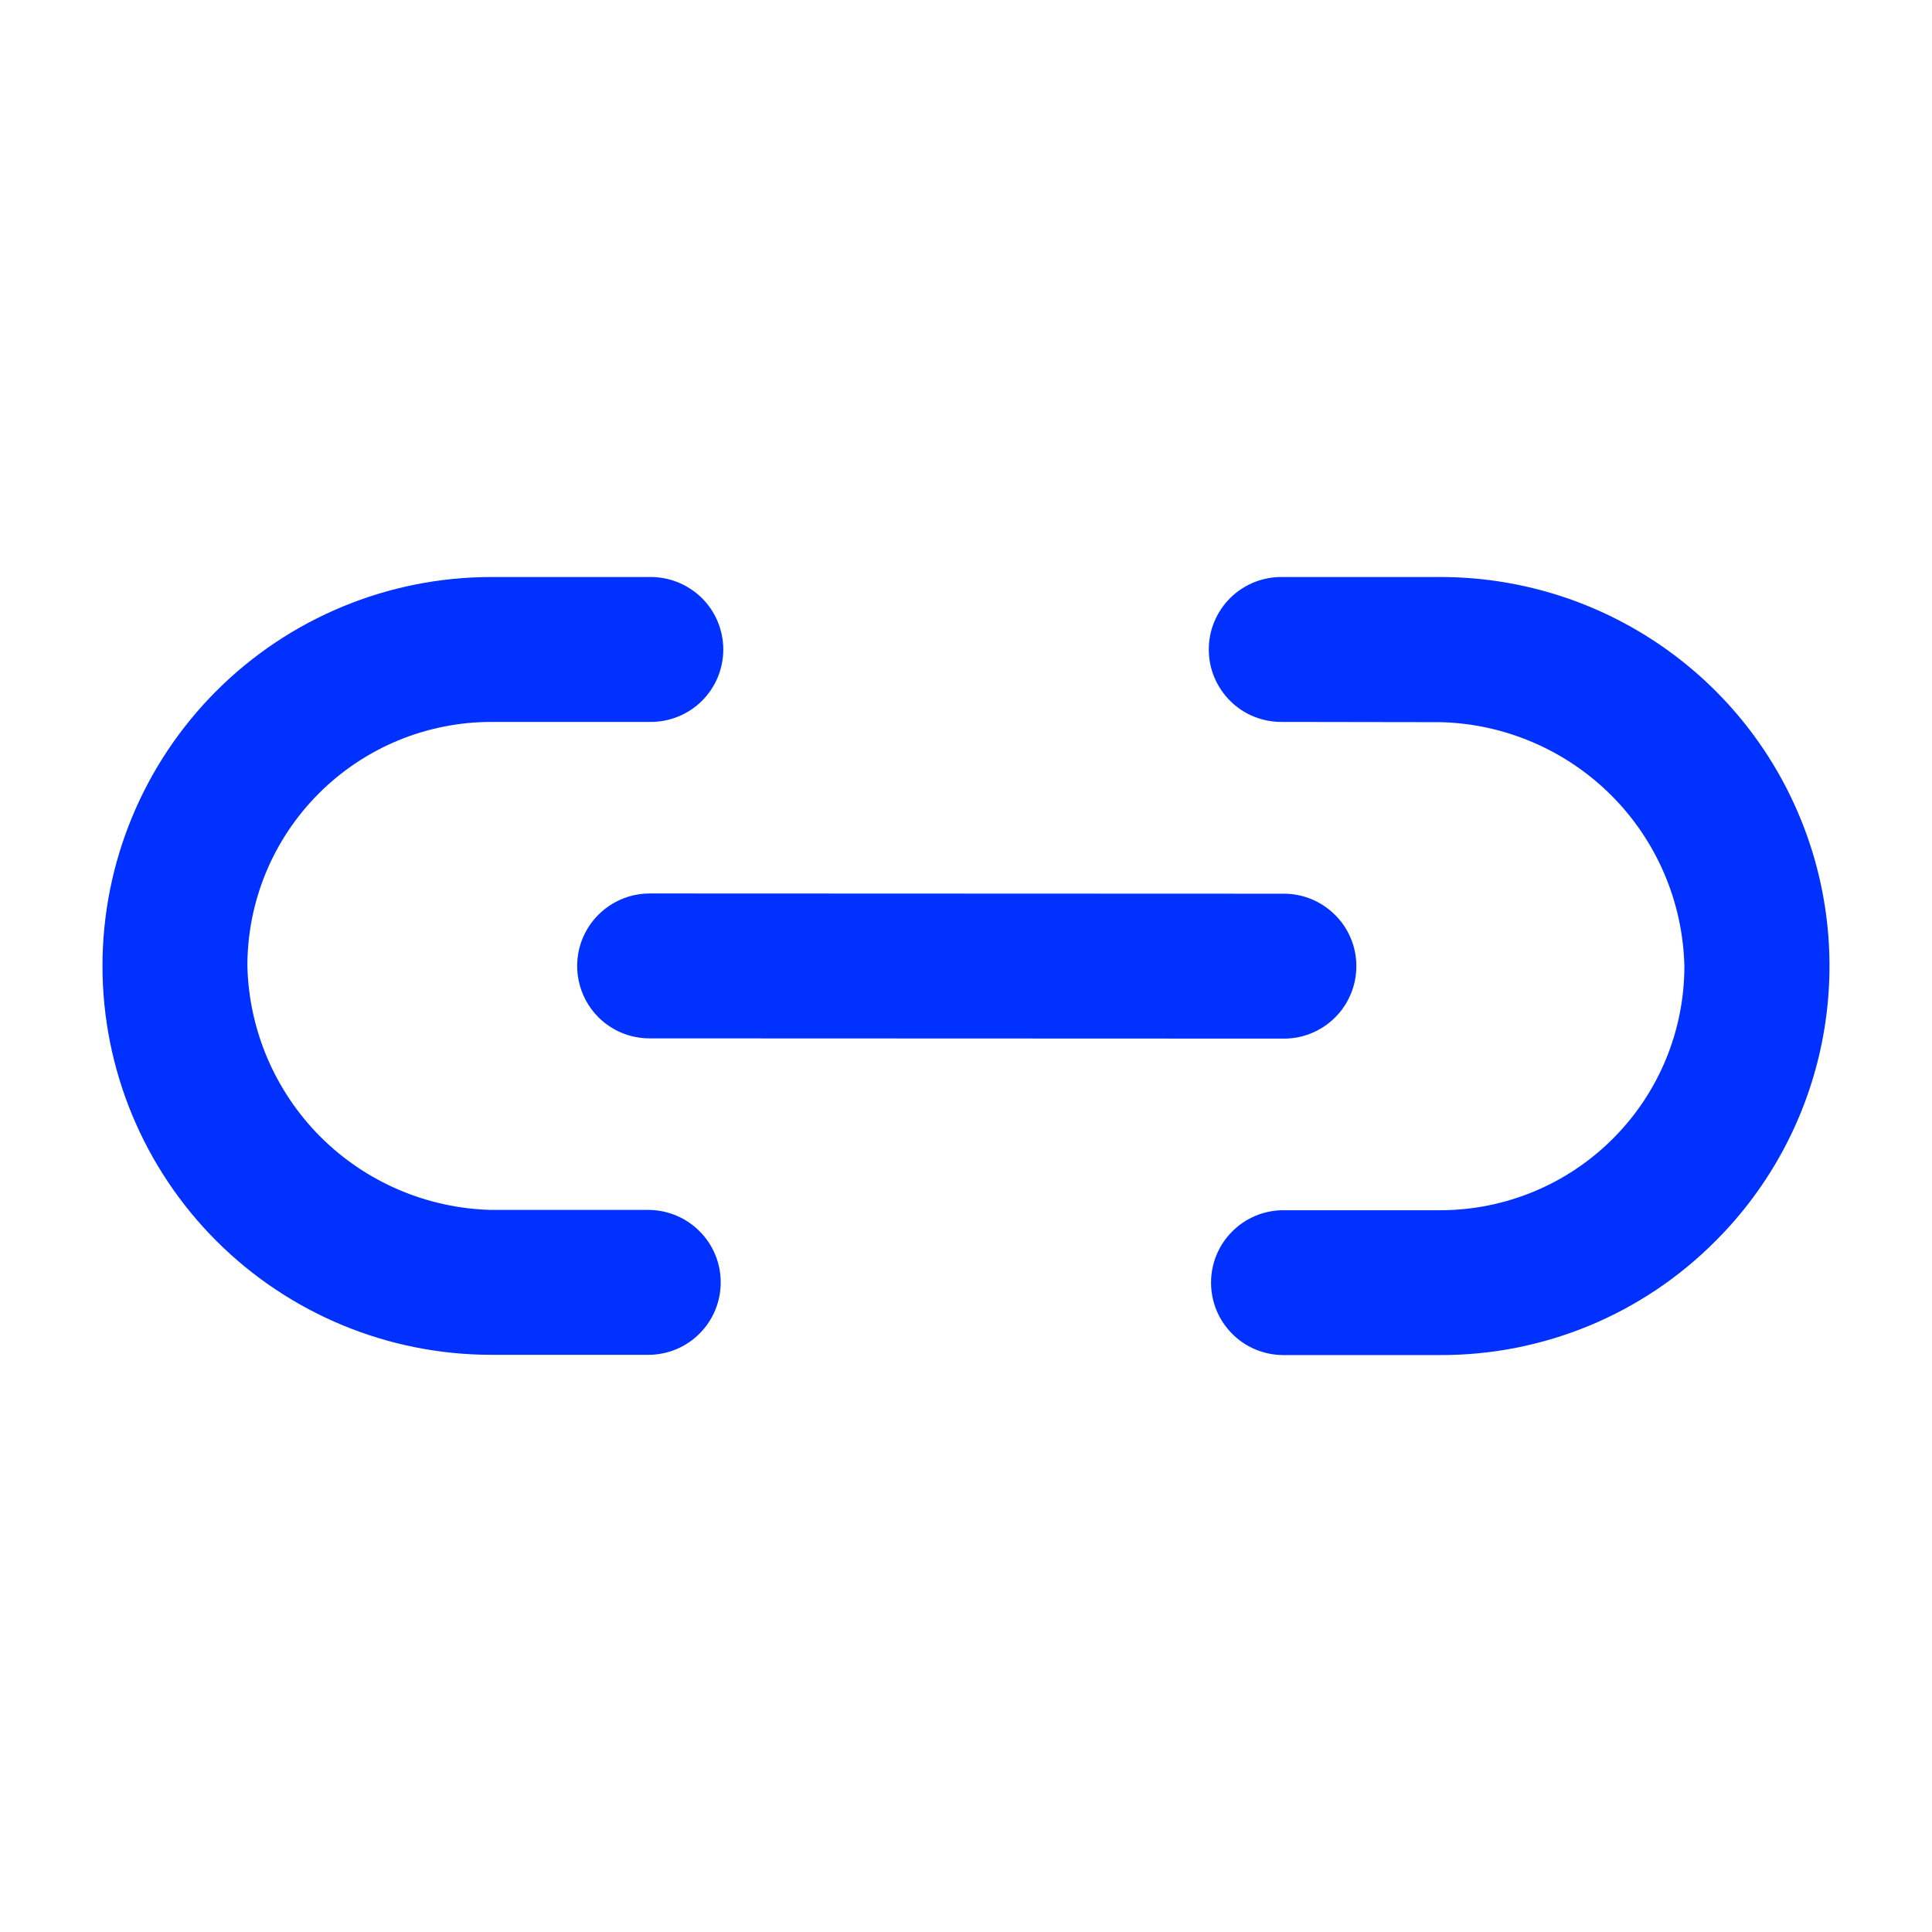
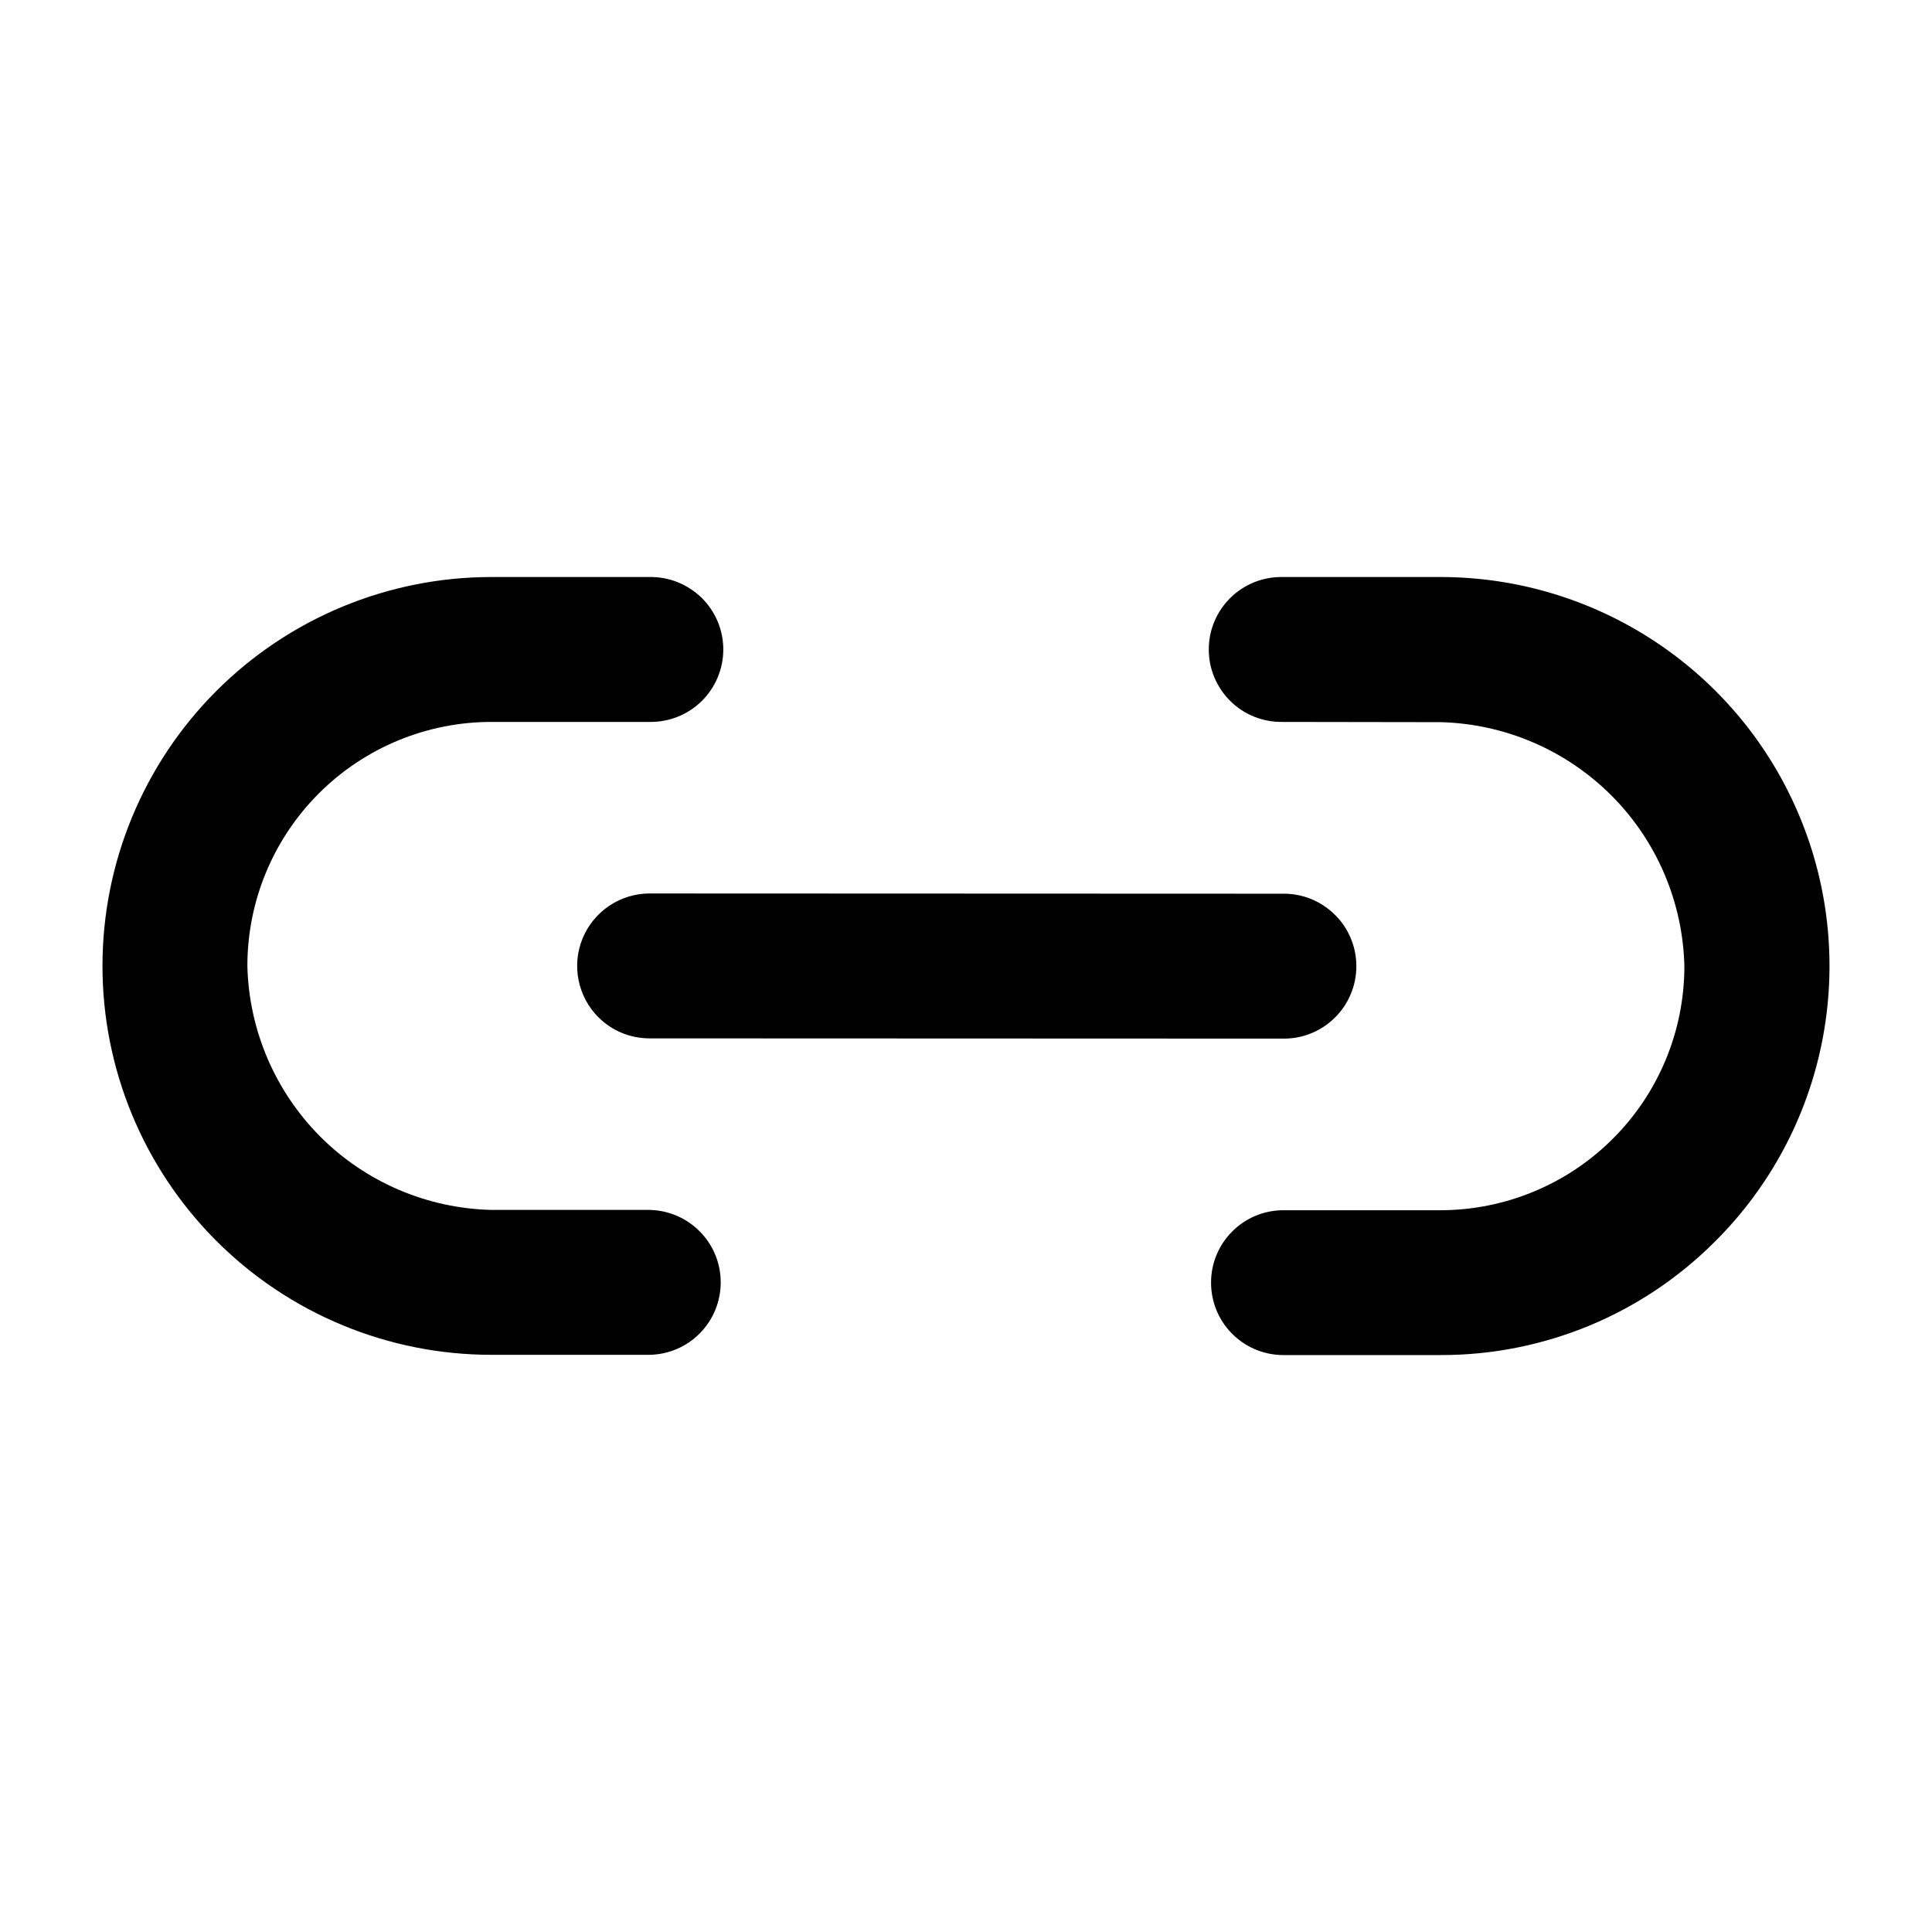
<svg xmlns="http://www.w3.org/2000/svg" fill="none" height="24" viewBox="0 0 24 24" width="24">
-   <path d="M21.312 15.415C20.864 15.866 20.331 16.224 19.745 16.467C19.158 16.71 18.529 16.835 17.893 16.833L15.928 16.833C15.692 16.829 15.467 16.733 15.302 16.564C15.136 16.396 15.044 16.169 15.044 15.933C15.044 15.697 15.136 15.471 15.302 15.303C15.467 15.134 15.692 15.038 15.928 15.034L17.893 15.034C18.697 15.033 19.468 14.714 20.036 14.145C20.605 13.577 20.924 12.806 20.924 12.002C20.905 11.204 20.58 10.444 20.016 9.88C19.451 9.316 18.691 8.99 17.893 8.971L15.931 8.968C15.812 8.97 15.693 8.948 15.582 8.904C15.471 8.86 15.37 8.794 15.285 8.71C15.2 8.626 15.132 8.526 15.086 8.416C15.039 8.306 15.016 8.188 15.016 8.068C15.016 7.949 15.039 7.83 15.086 7.72C15.132 7.61 15.2 7.51 15.285 7.426C15.37 7.342 15.471 7.277 15.582 7.232C15.693 7.188 15.812 7.166 15.931 7.168L17.896 7.168C18.852 7.168 19.786 7.452 20.58 7.983C21.375 8.514 21.994 9.268 22.359 10.151C22.725 11.034 22.82 12.005 22.634 12.942C22.448 13.879 21.988 14.74 21.312 15.415ZM1.273 11.999C1.273 13.281 1.782 14.509 2.688 15.415C3.594 16.321 4.823 16.83 6.104 16.83L8.069 16.83C8.305 16.826 8.53 16.73 8.695 16.561C8.861 16.393 8.953 16.166 8.953 15.93C8.953 15.694 8.861 15.468 8.695 15.3C8.53 15.131 8.305 15.035 8.069 15.03L6.104 15.03C5.306 15.011 4.546 14.686 3.981 14.122C3.417 13.557 3.092 12.797 3.073 11.999C3.073 11.195 3.392 10.425 3.961 9.856C4.529 9.288 5.3 8.968 6.104 8.968L8.069 8.968C8.189 8.97 8.307 8.948 8.418 8.904C8.529 8.86 8.63 8.794 8.716 8.71C8.801 8.626 8.869 8.526 8.915 8.416C8.961 8.306 8.985 8.188 8.985 8.068C8.985 7.949 8.961 7.83 8.915 7.72C8.869 7.61 8.801 7.51 8.716 7.426C8.63 7.343 8.529 7.277 8.418 7.232C8.307 7.188 8.189 7.166 8.069 7.168L6.104 7.168C4.823 7.168 3.594 7.677 2.688 8.583C1.782 9.489 1.273 10.718 1.273 11.999ZM7.433 12.636C7.517 12.72 7.616 12.786 7.725 12.831C7.834 12.876 7.951 12.899 8.07 12.899L15.934 12.902C16.053 12.904 16.172 12.883 16.283 12.838C16.394 12.794 16.495 12.728 16.58 12.644C16.666 12.56 16.733 12.461 16.779 12.35C16.826 12.24 16.849 12.122 16.849 12.002C16.849 11.883 16.826 11.764 16.779 11.654C16.733 11.544 16.666 11.444 16.58 11.361C16.495 11.277 16.394 11.211 16.283 11.166C16.172 11.122 16.053 11.1 15.934 11.102L8.07 11.099C7.892 11.099 7.718 11.152 7.57 11.251C7.422 11.35 7.306 11.491 7.238 11.655C7.17 11.819 7.152 12 7.187 12.175C7.222 12.35 7.307 12.51 7.433 12.636Z" fill="#0031ff" />
+   <path d="M21.312 15.415C20.864 15.866 20.331 16.224 19.745 16.467C19.158 16.71 18.529 16.835 17.893 16.833L15.928 16.833C15.692 16.829 15.467 16.733 15.302 16.564C15.136 16.396 15.044 16.169 15.044 15.933C15.044 15.697 15.136 15.471 15.302 15.303C15.467 15.134 15.692 15.038 15.928 15.034L17.893 15.034C18.697 15.033 19.468 14.714 20.036 14.145C20.605 13.577 20.924 12.806 20.924 12.002C20.905 11.204 20.58 10.444 20.016 9.88C19.451 9.316 18.691 8.99 17.893 8.971L15.931 8.968C15.812 8.97 15.693 8.948 15.582 8.904C15.471 8.86 15.37 8.794 15.285 8.71C15.2 8.626 15.132 8.526 15.086 8.416C15.039 8.306 15.016 8.188 15.016 8.068C15.016 7.949 15.039 7.83 15.086 7.72C15.132 7.61 15.2 7.51 15.285 7.426C15.37 7.342 15.471 7.277 15.582 7.232C15.693 7.188 15.812 7.166 15.931 7.168L17.896 7.168C18.852 7.168 19.786 7.452 20.58 7.983C21.375 8.514 21.994 9.268 22.359 10.151C22.725 11.034 22.82 12.005 22.634 12.942C22.448 13.879 21.988 14.74 21.312 15.415ZM1.273 11.999C1.273 13.281 1.782 14.509 2.688 15.415C3.594 16.321 4.823 16.83 6.104 16.83L8.069 16.83C8.305 16.826 8.53 16.73 8.695 16.561C8.861 16.393 8.953 16.166 8.953 15.93C8.953 15.694 8.861 15.468 8.695 15.3C8.53 15.131 8.305 15.035 8.069 15.03L6.104 15.03C5.306 15.011 4.546 14.686 3.981 14.122C3.417 13.557 3.092 12.797 3.073 11.999C3.073 11.195 3.392 10.425 3.961 9.856C4.529 9.288 5.3 8.968 6.104 8.968L8.069 8.968C8.189 8.97 8.307 8.948 8.418 8.904C8.529 8.86 8.63 8.794 8.716 8.71C8.801 8.626 8.869 8.526 8.915 8.416C8.961 8.306 8.985 8.188 8.985 8.068C8.985 7.949 8.961 7.83 8.915 7.72C8.869 7.61 8.801 7.51 8.716 7.426C8.63 7.343 8.529 7.277 8.418 7.232C8.307 7.188 8.189 7.166 8.069 7.168L6.104 7.168C4.823 7.168 3.594 7.677 2.688 8.583C1.782 9.489 1.273 10.718 1.273 11.999ZM7.433 12.636C7.517 12.72 7.616 12.786 7.725 12.831C7.834 12.876 7.951 12.899 8.07 12.899L15.934 12.902C16.053 12.904 16.172 12.883 16.283 12.838C16.394 12.794 16.495 12.728 16.58 12.644C16.666 12.56 16.733 12.461 16.779 12.35C16.826 12.24 16.849 12.122 16.849 12.002C16.849 11.883 16.826 11.764 16.779 11.654C16.733 11.544 16.666 11.444 16.58 11.361C16.495 11.277 16.394 11.211 16.283 11.166C16.172 11.122 16.053 11.1 15.934 11.102L8.07 11.099C7.892 11.099 7.718 11.152 7.57 11.251C7.422 11.35 7.306 11.491 7.238 11.655C7.17 11.819 7.152 12 7.187 12.175C7.222 12.35 7.307 12.51 7.433 12.636Z" fill="currentColor" />
</svg>
